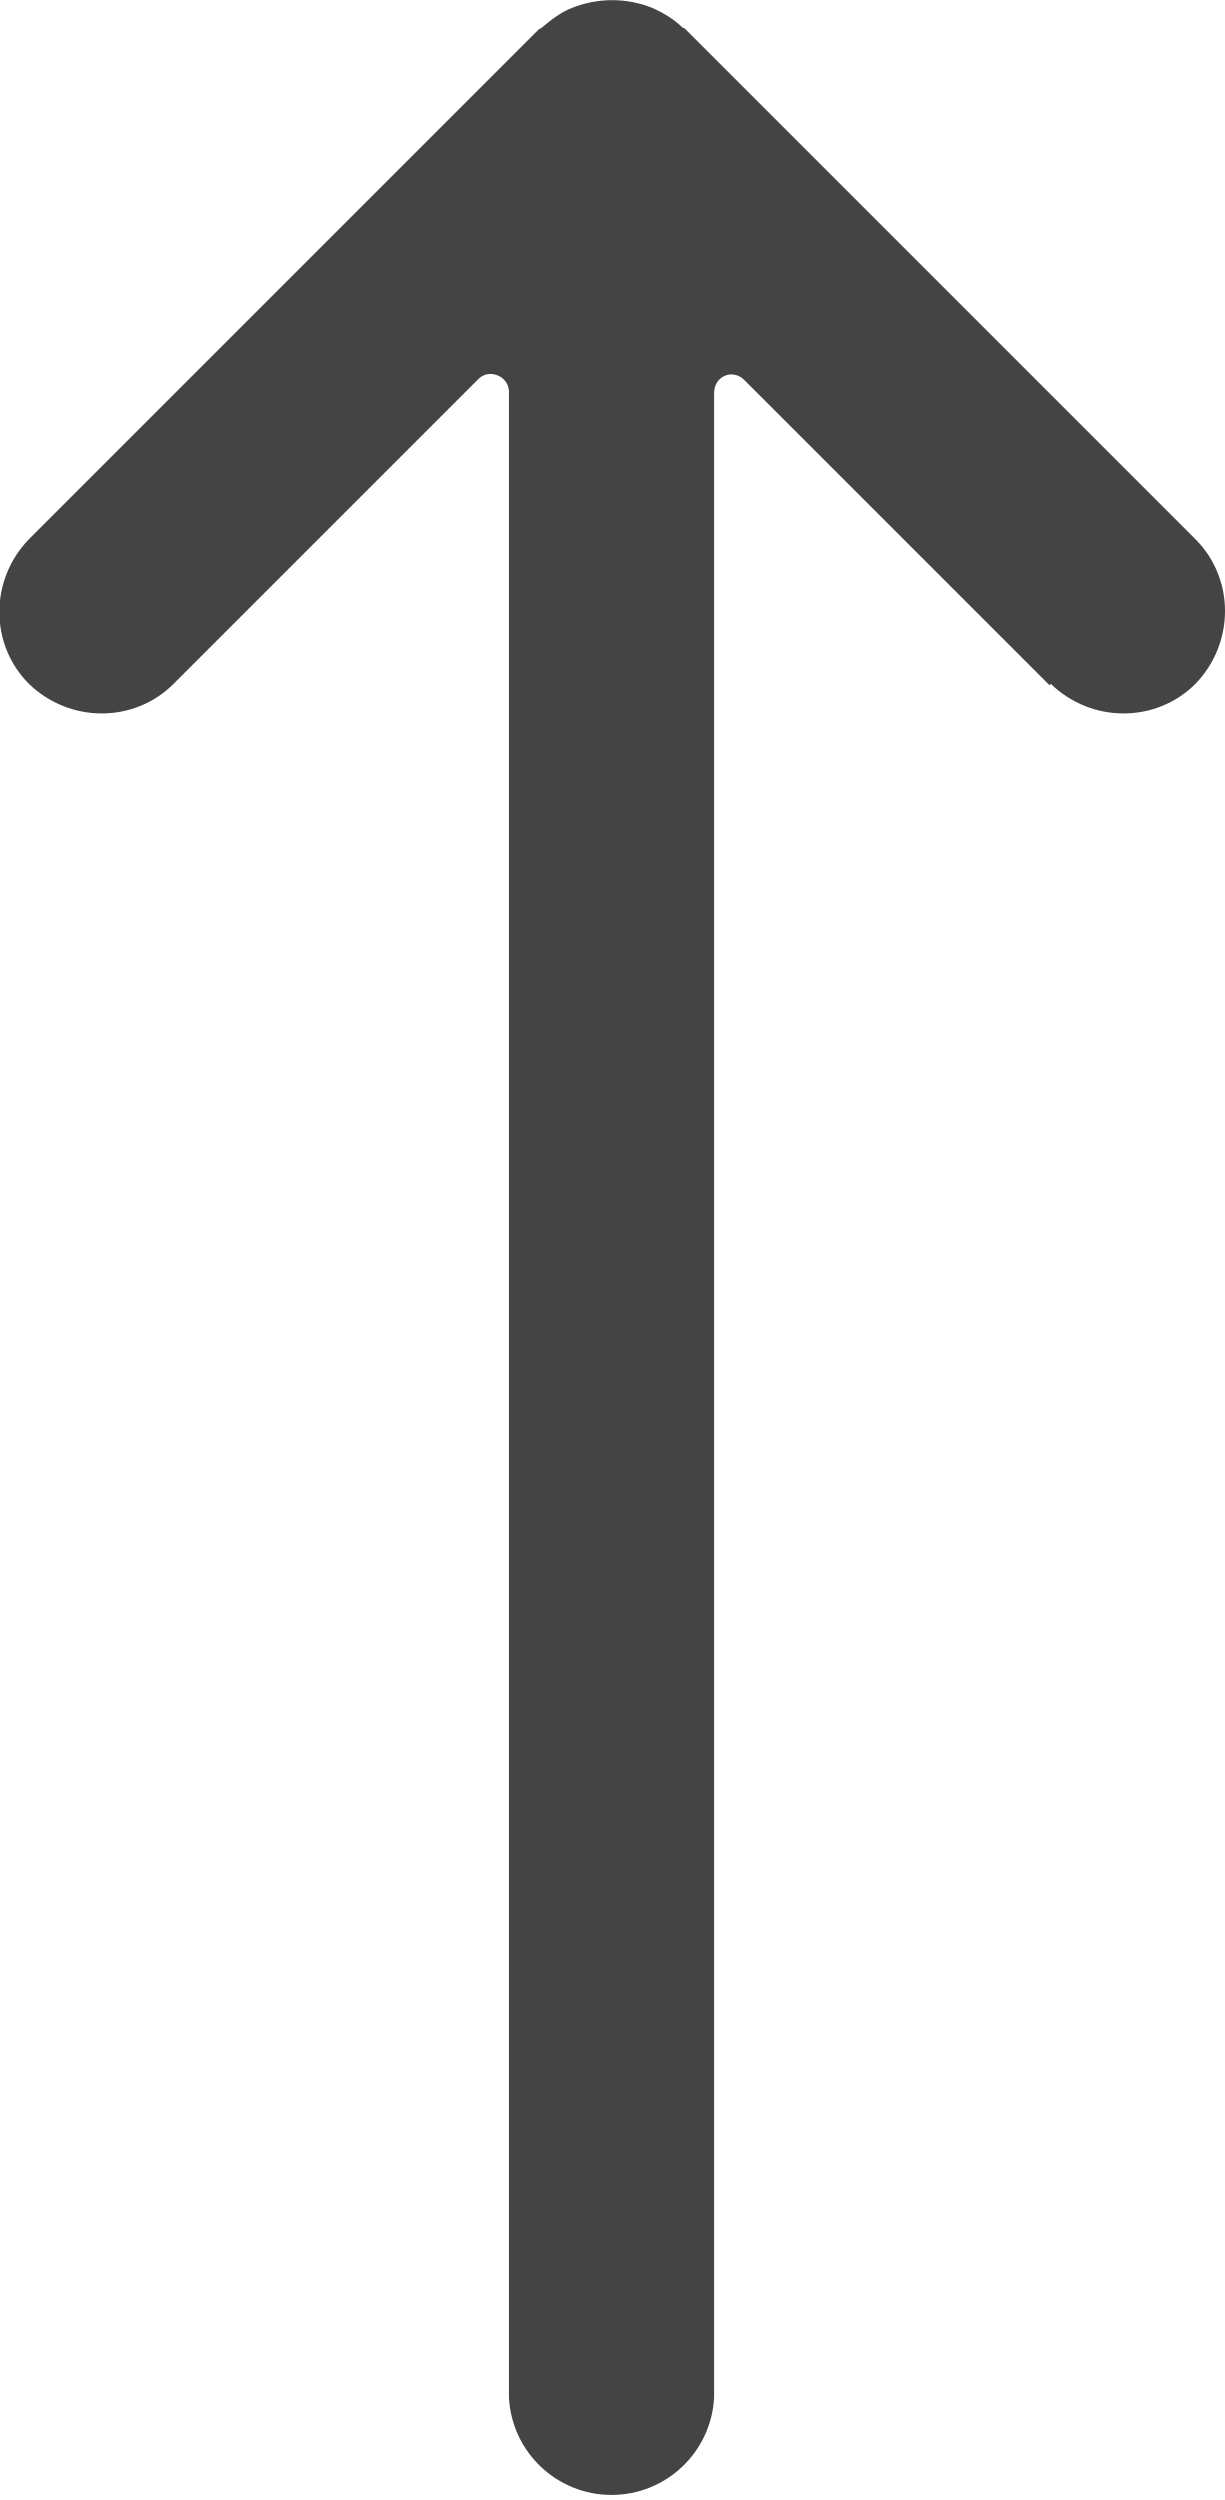
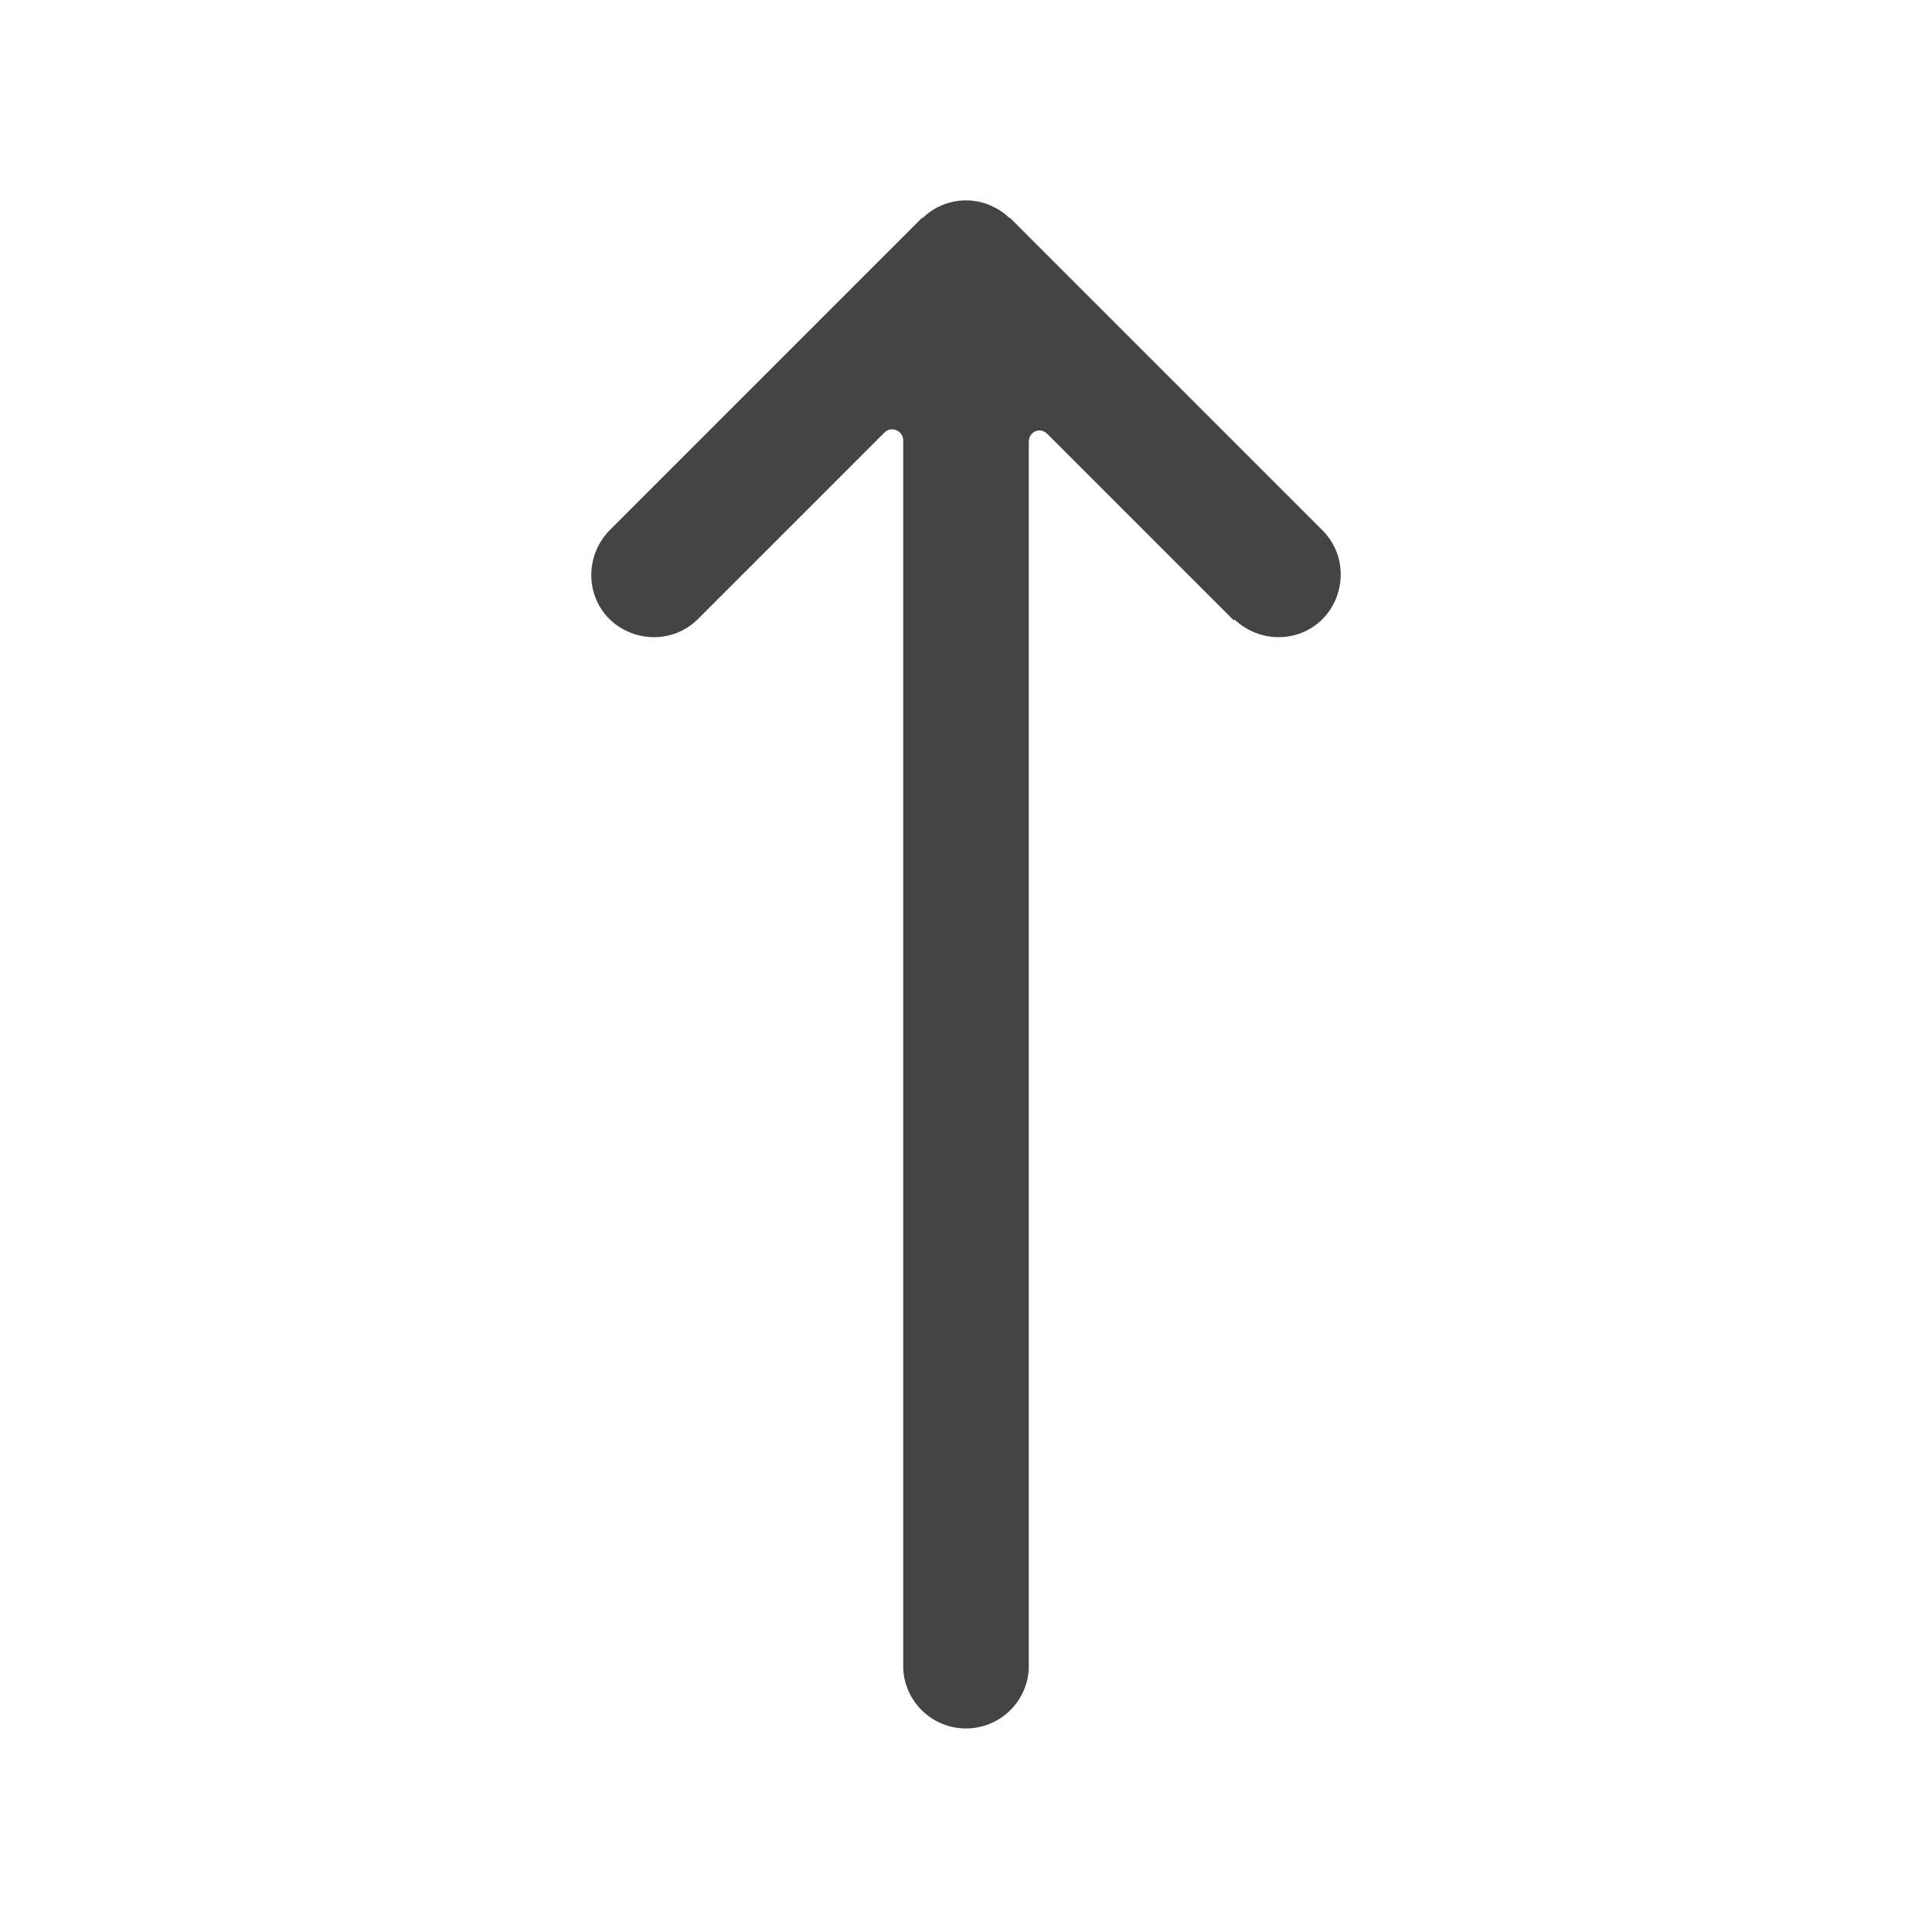
- <svg xmlns="http://www.w3.org/2000/svg" viewBox="0 0 9.31 19.01">
-   <path fill="#444" d="M7.98 5.21 5.66 2.89c-.09-.09-.23-.03-.23.1v15.24a.781.781 0 0 1-1.56 0V2.98c0-.12-.15-.18-.23-.1L1.32 5.2c-.3.3-.79.3-1.1 0-.3-.3-.3-.79 0-1.1L4.1.22s.01 0 .02-.01c.07-.06.15-.12.23-.15a.82.82 0 0 1 .61 0c.09.04.17.09.23.15 0 0 .01 0 .02.01L9.09 4.1c.3.3.3.79 0 1.1-.3.3-.79.3-1.1 0Z" />
+ <svg xmlns="http://www.w3.org/2000/svg" viewBox="0 0 24 24">
+   <path fill="#444" d="m15.33 7.71-2.32-2.32c-.09-.09-.23-.03-.23.1v15.24a.781.781 0 0 1-1.56 0V5.47c0-.12-.15-.18-.23-.1L8.67 7.69c-.3.3-.79.3-1.1 0-.3-.3-.3-.79 0-1.1l3.88-3.88s.01 0 .02-.01a.77.77 0 0 1 .83-.15c.09.04.17.09.23.15 0 0 .01 0 .02.01l3.88 3.88c.3.3.3.79 0 1.1-.3.3-.79.3-1.1 0Z" />
</svg>
